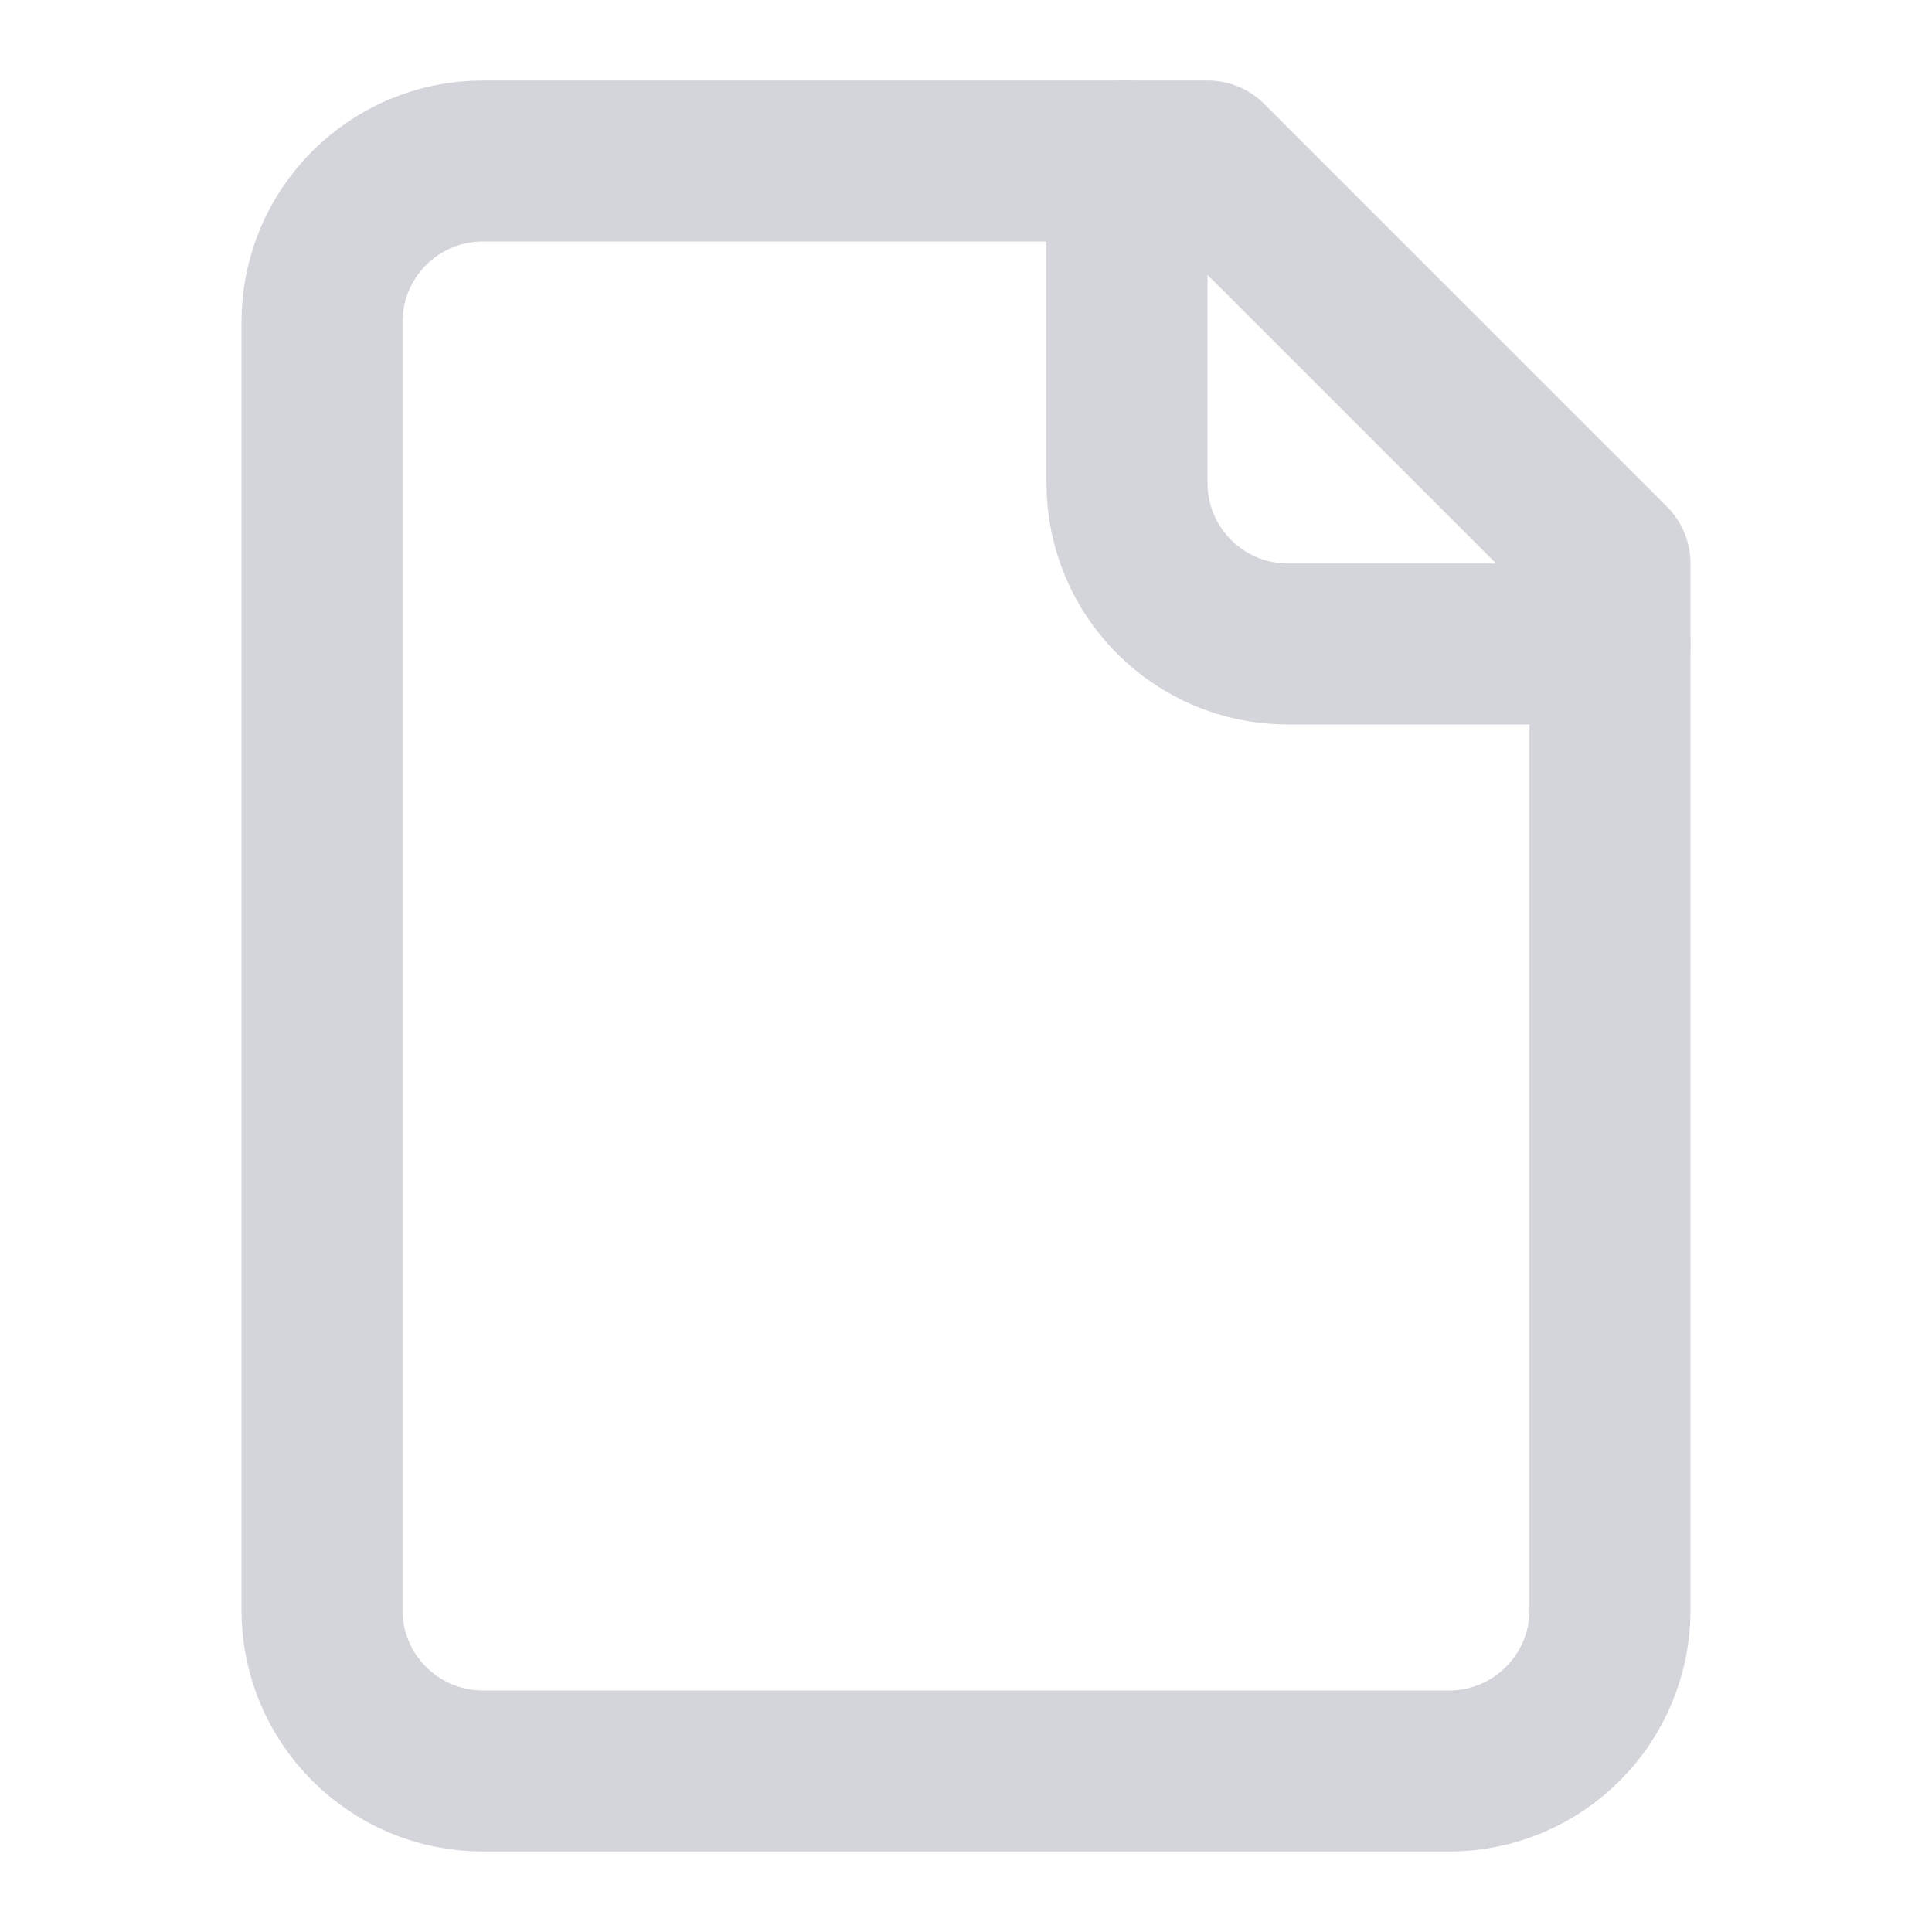
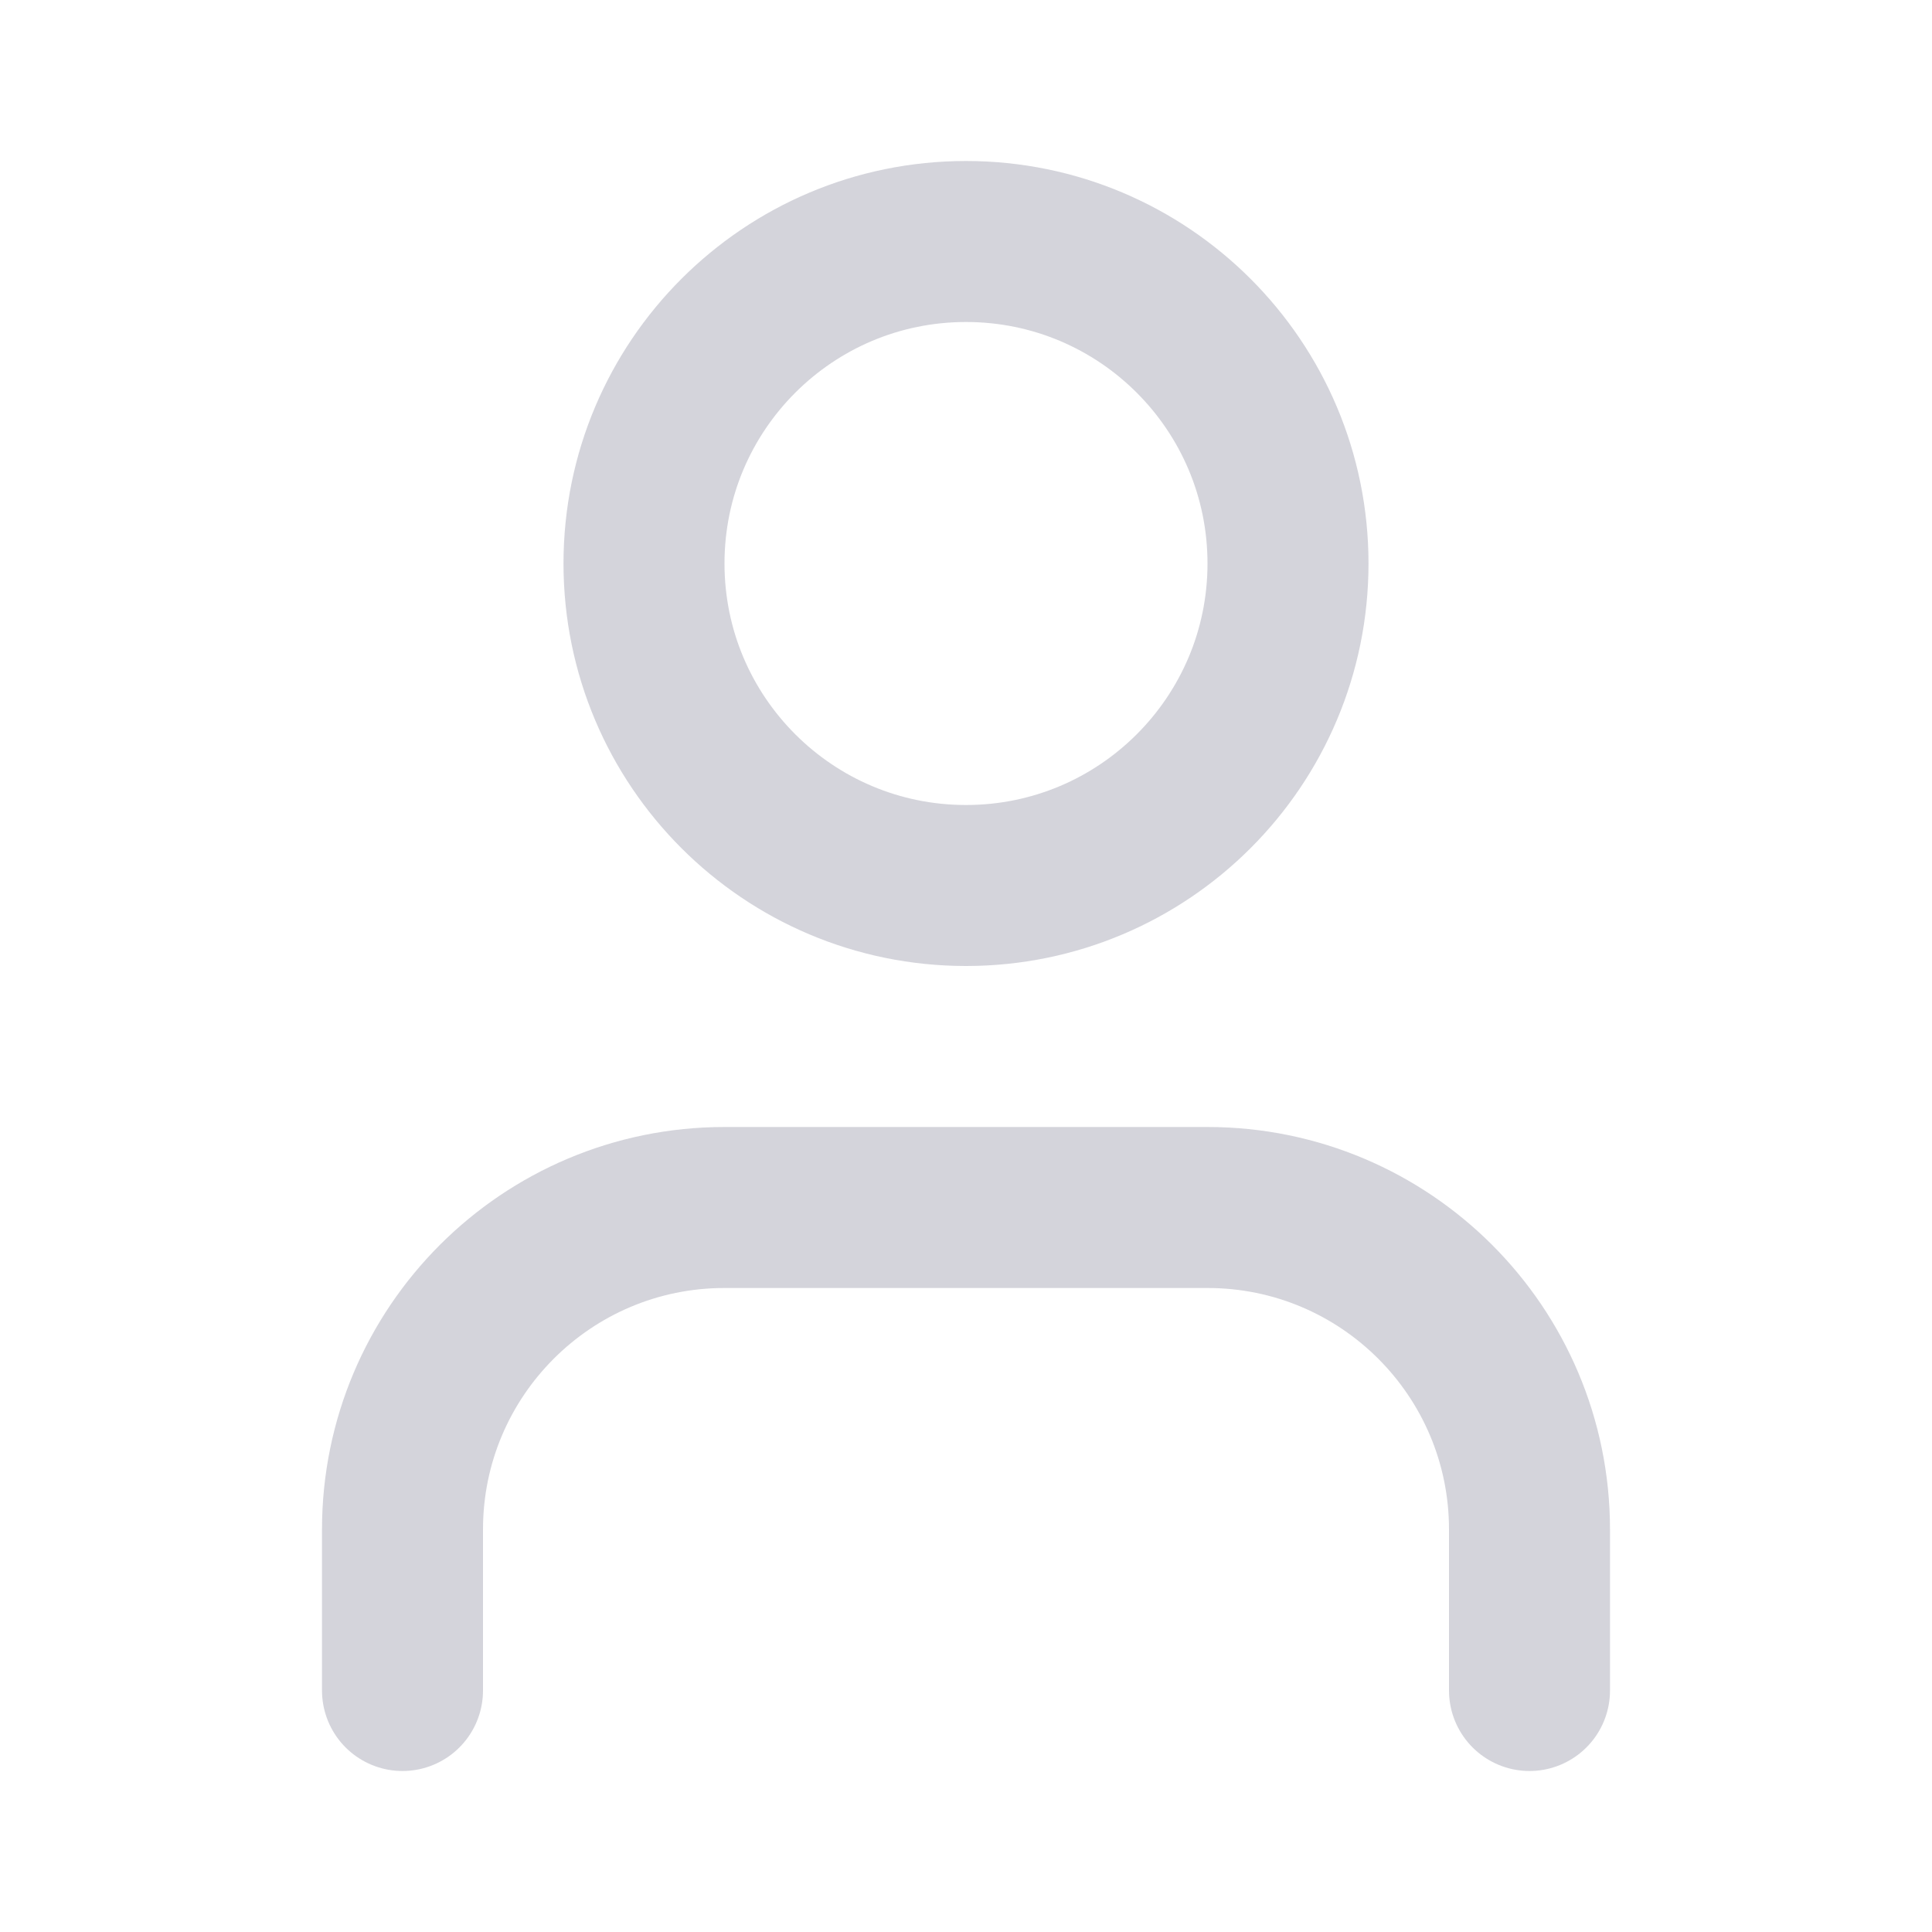
<svg xmlns="http://www.w3.org/2000/svg" width="24" height="24" viewBox="0 0 24 24" fill="none" stroke="#D4D4DB" stroke-width="2" stroke-linecap="round" stroke-linejoin="round">
-   <path d="M15 2H6a2 2 0 0 0-2 2v16a2 2 0 0 0 2 2h12a2 2 0 0 0 2-2V7Z" />
-   <path d="M14 2v4a2 2 0 0 0 2 2h4" />
+   <path d="M19 21v-2a4 4 0 0 0-4-4H9a4 4 0 0 0-4 4v2" />
+   <circle cx="12" cy="7" r="4" />
</svg>
